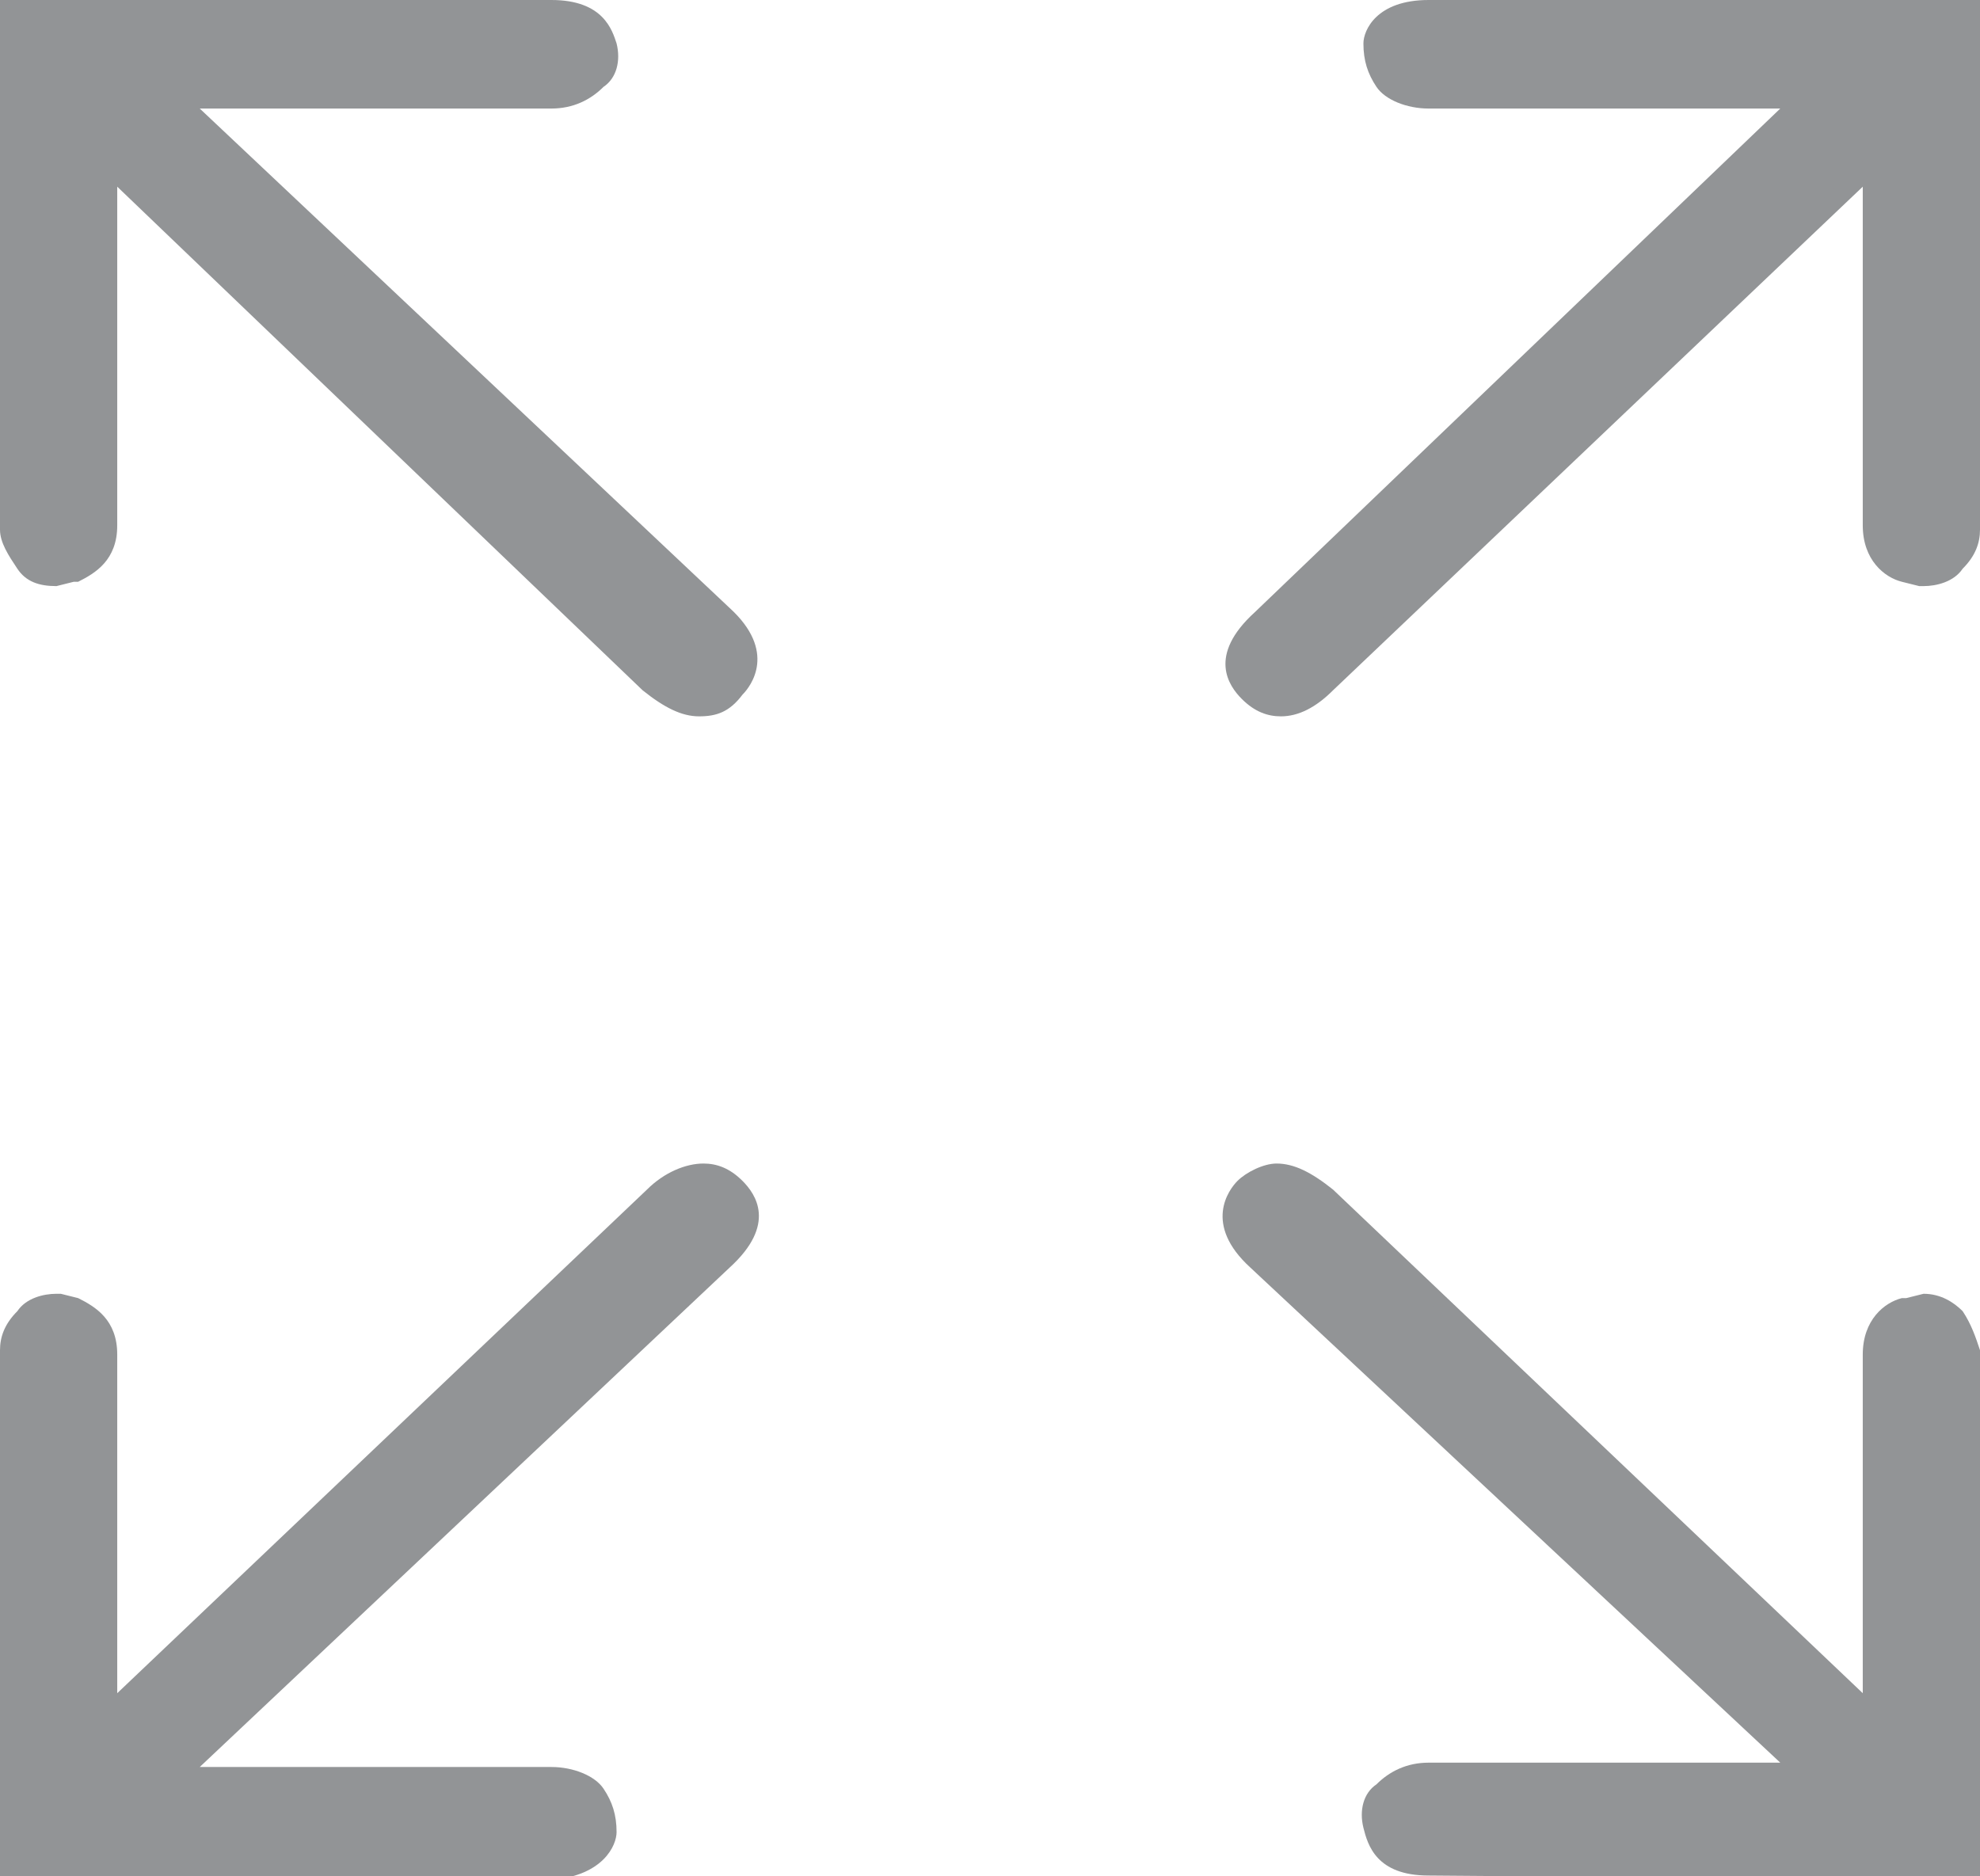
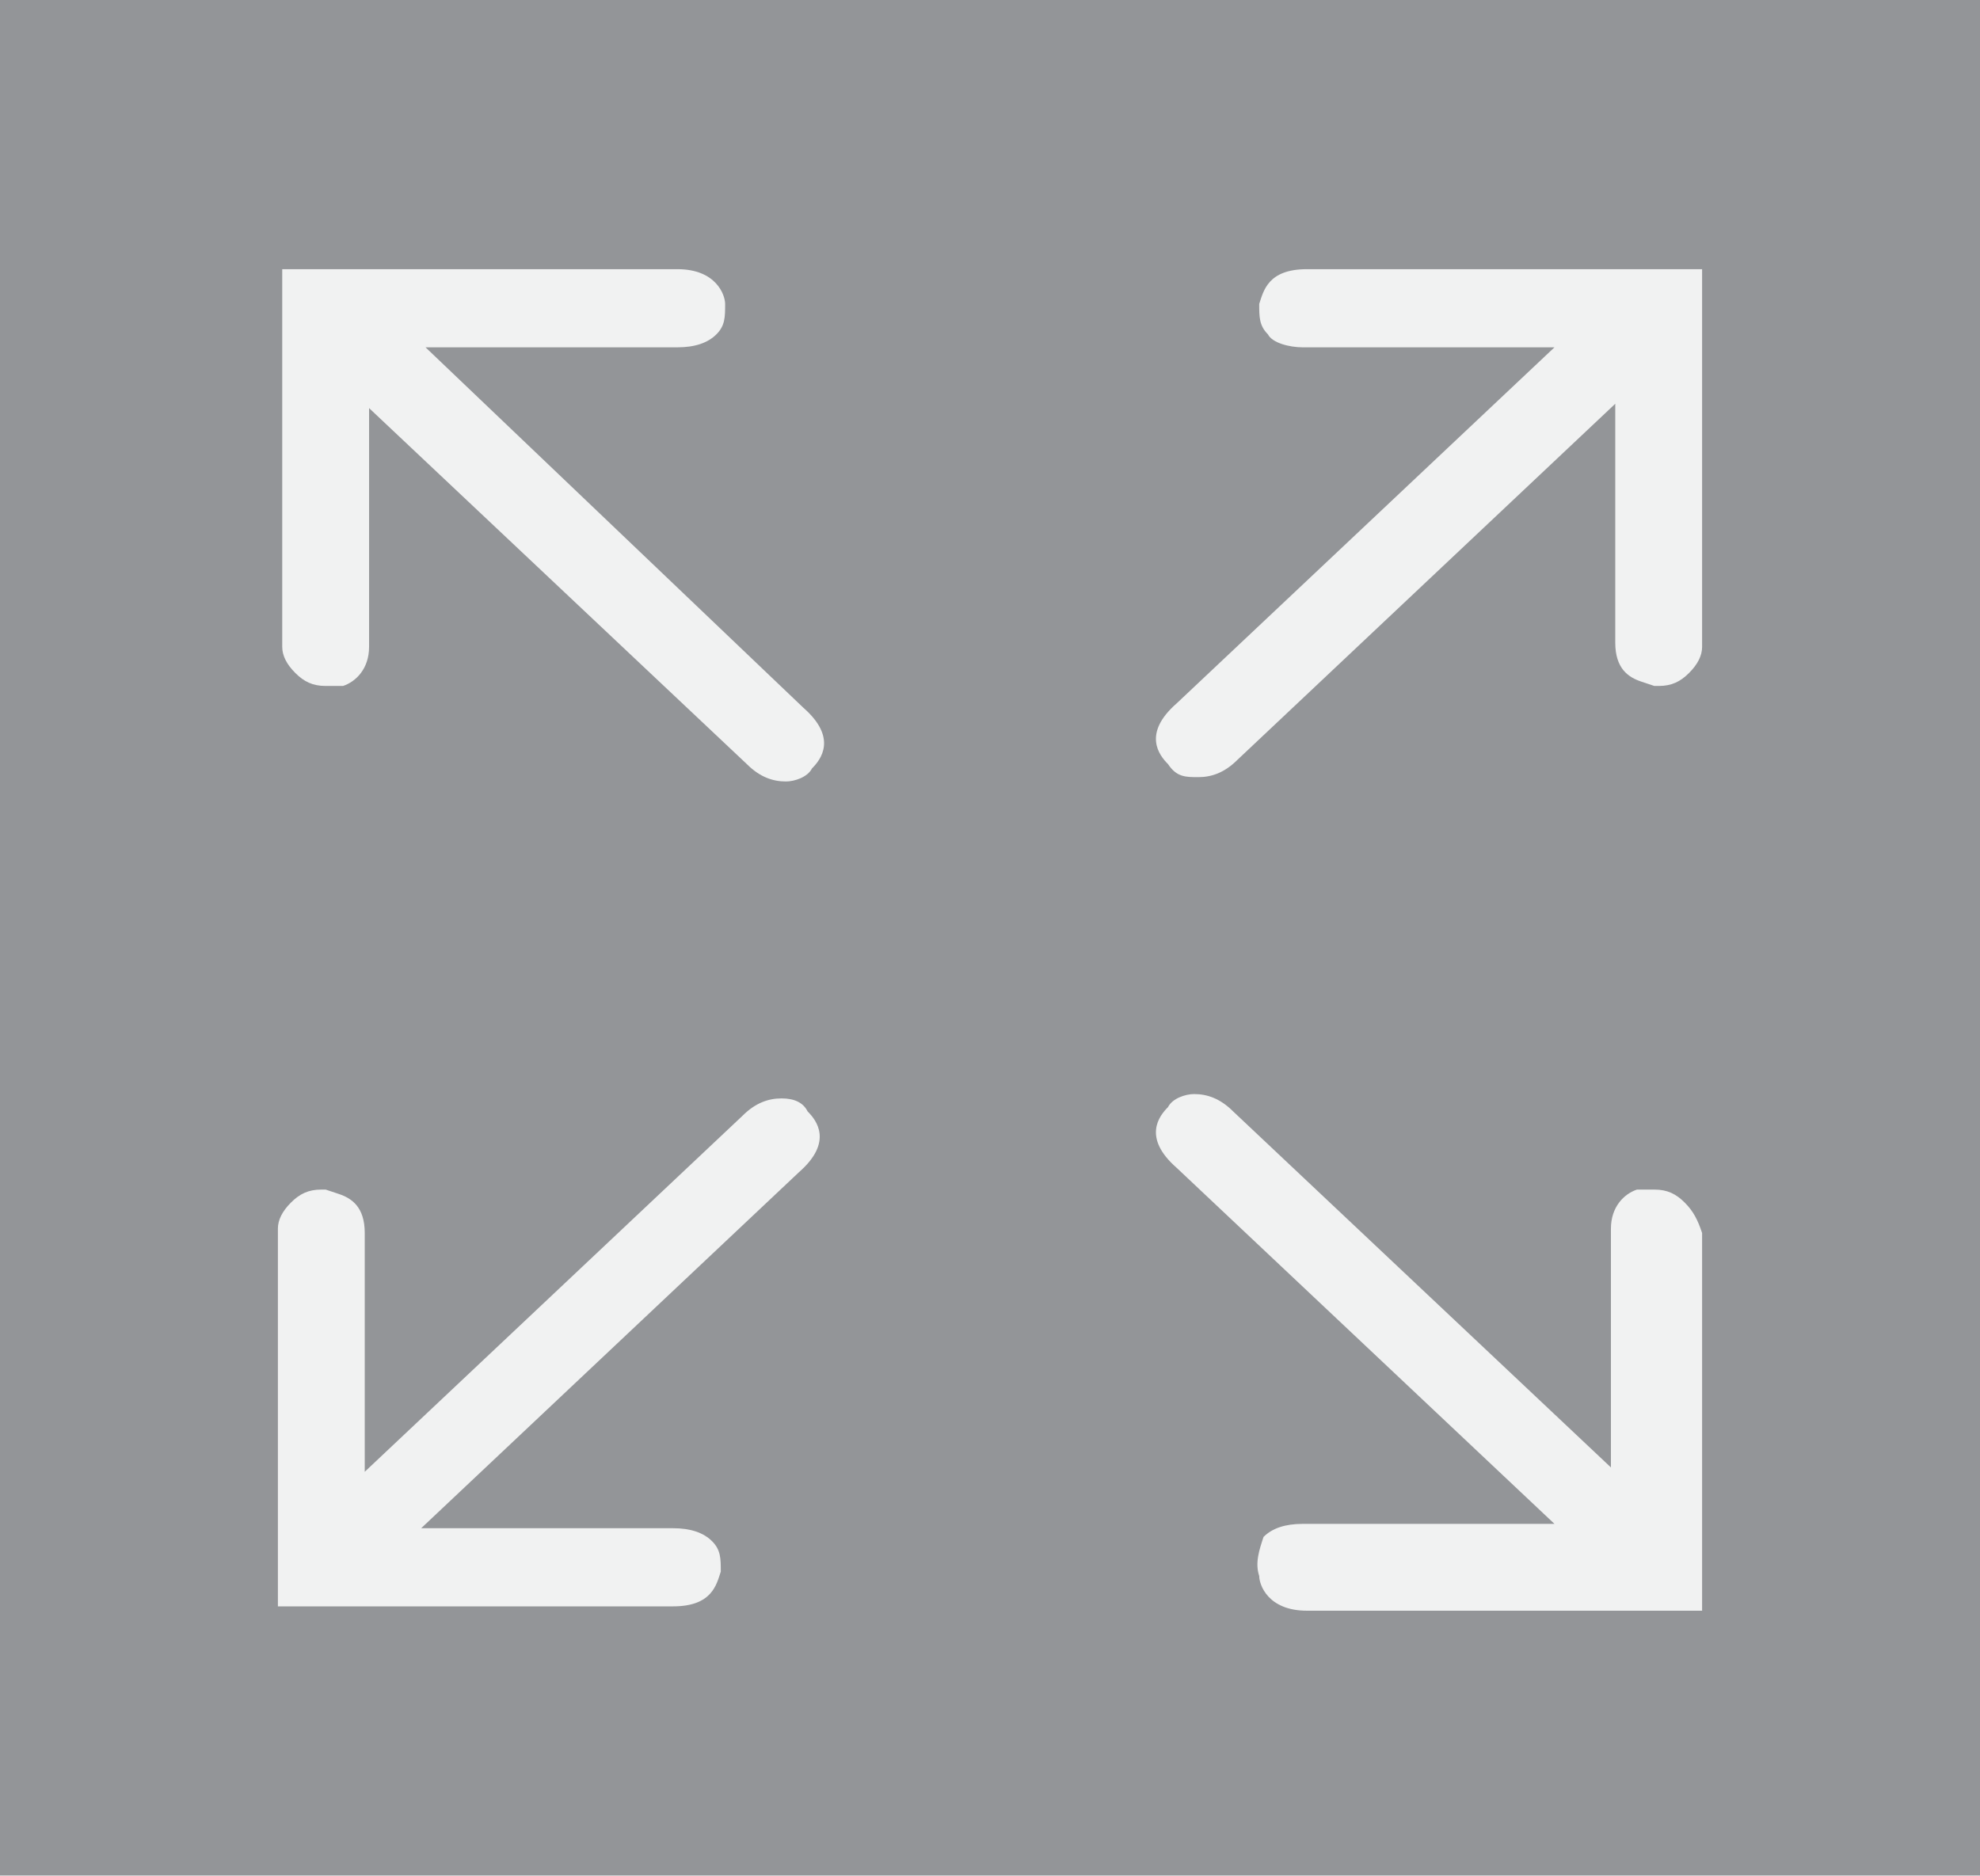
<svg xmlns="http://www.w3.org/2000/svg" version="1.1" id="Layer_1" x="0px" y="0px" viewBox="0 0 45.6 43.2" style="enable-background:new 0 0 45.6 43.2;" xml:space="preserve">
  <style type="text/css">
- 	.st0{fill:#929496;}
+ 	.st0{fill:#939598;}
+ 	.st1{fill:#F1F2F2;}
</style>
+   <rect class="st0" width="45.6" height="43.2" />
  <g>
-     <path class="st0" d="M32.9,43.2c-1.2,0-1.4-0.7-1.5-1.1c-0.1-0.4,0-0.8,0.3-1c0.3-0.3,0.7-0.5,1.2-0.5H41L28.8,29.2   c-1.1-1-0.5-1.8-0.3-2s0.6-0.4,0.9-0.4c0.4,0,0.8,0.2,1.3,0.6l12.2,11.6v-7.8c0-0.8,0.5-1.2,0.9-1.3l0.1,0l0.4-0.1   c0.4,0,0.7,0.2,0.9,0.4c0.2,0.3,0.3,0.6,0.4,0.9c0,3.8,0,12.2,0,12.2L32.9,43.2z" />
-     <path class="st0" d="M43.4,39.9c0-0.3,0-0.4,0-0.5c0-2.7,0-5.5,0-8.2c0-0.4,0.2-0.8,0.6-0.9c0.3-0.1,0.7-0.1,0.9,0.2   c0.1,0.2,0.3,0.4,0.3,0.6c0,3.8,0,11.8,0,11.8s-1,0-1.5,0c-3.6,0-7.2,0-10.7,0c-0.6,0-1-0.2-1-0.7c-0.1-0.6,0.3-1,1.1-1   c2.1,0,4.3,0,6.4,0c0.9,0,1.7,0,2.7,0c-0.2-0.2-0.3-0.3-0.4-0.4c-4.2-4-8.3-7.9-12.5-11.9c-0.6-0.5-0.7-1-0.3-1.4   c0.4-0.4,0.9-0.3,1.5,0.2c4.2,4,8.4,7.9,12.5,11.9C43.1,39.7,43.2,39.8,43.4,39.9z" />
-     <path class="st0" d="M0,43.3c0,0,0-8.3,0-12.2c0-0.3,0.1-0.6,0.4-0.9c0.2-0.3,0.6-0.4,0.9-0.4h0.1l0.4,0.1c0.4,0.2,0.9,0.5,0.9,1.3   v7.8l12.2-11.6c0.4-0.4,0.9-0.6,1.3-0.6c0.3,0,0.6,0.1,0.9,0.4s0.8,1-0.3,2L4.6,40.7h8.1c0.5,0,1,0.2,1.2,0.5   c0.2,0.3,0.3,0.6,0.3,1c0,0.3-0.3,1-1.5,1.1H2L0,43.3L0,43.3z" />
-     <path class="st0" d="M29.5,16.5c-0.3,0-0.6-0.1-0.9-0.4s-0.8-1,0.3-2L41,2.5h-8.1c-0.5,0-1-0.2-1.2-0.5c-0.2-0.3-0.3-0.6-0.3-1   c0-0.3,0.3-1,1.5-1h12.7c0,0,0,8.3,0,12.2c0,0.3-0.1,0.6-0.4,0.9c-0.2,0.3-0.6,0.4-0.9,0.4h-0.1l-0.4-0.1c-0.4-0.1-0.9-0.5-0.9-1.3   V4.3L30.7,15.9C30.3,16.3,29.9,16.5,29.5,16.5L29.5,16.5z" />
-     <path class="st0" d="M43.4,3.3c0,0.3,0,0.4,0,0.5c0,2.7,0,5.5,0,8.2c0,0.4,0.2,0.8,0.6,0.9c0.3,0.1,0.7,0.1,0.9-0.2   c0.1-0.2,0.3-0.4,0.3-0.6c0-3.9,0-11.8,0-11.8s-1,0-1.5,0c-3.6,0-7.2,0-10.7,0c-0.6,0-1,0.2-1,0.7c-0.1,0.6,0.3,1,1.1,1   c2.1,0,4.3,0,6.4,0c0.9,0,1.7,0,2.7,0c-0.2,0.2-0.3,0.3-0.4,0.4c-4.2,4-8.3,7.9-12.5,11.9c-0.6,0.5-0.7,1-0.3,1.4   c0.4,0.4,0.9,0.3,1.5-0.2c4.2-4,8.4-7.9,12.5-11.9C43.1,3.6,43.2,3.5,43.4,3.3z" />
-     <path class="st0" d="M16.1,16.5c-0.4,0-0.8-0.2-1.3-0.6L2.7,4.3v7.8c0,0.8-0.5,1.1-0.9,1.3l-0.1,0l-0.4,0.1c-0.4,0-0.7-0.1-0.9-0.4   C0.2,12.8,0,12.5,0,12.2C0,8.3,0,0,0,0h12.7c1.2,0,1.4,0.7,1.5,1c0.1,0.4,0,0.8-0.3,1c-0.3,0.3-0.7,0.5-1.2,0.5H4.6l12.2,11.5   c1.1,1,0.5,1.8,0.3,2C16.8,16.4,16.5,16.5,16.1,16.5z" />
-     <path class="st0" d="M2.2,3.3c0,0.3,0,0.4,0,0.5c0,2.7,0,5.5,0,8.2c0,0.4-0.2,0.8-0.6,0.9c-0.4,0.1-0.7,0.1-0.9-0.2   c-0.1-0.2-0.3-0.4-0.3-0.6c0-3.9,0-11.8,0-11.8s1,0,1.5,0c3.6,0,7.2,0,10.7,0c0.6,0,1,0.2,1,0.7c0.1,0.6-0.3,1-1.1,1   c-2.1,0-4.3,0-6.4,0c-0.9,0-1.7,0-2.7,0c0.2,0.2,0.3,0.3,0.4,0.4c4.2,4,8.3,7.9,12.5,11.9c0.6,0.5,0.7,1,0.3,1.4   c-0.4,0.4-0.9,0.3-1.5-0.2C11,11.6,6.8,7.6,2.6,3.7C2.5,3.6,2.4,3.5,2.2,3.3z" />
+     <path class="st1" d="M38.8,27.7c-0.2-0.2-0.4-0.3-0.7-0.3l-0.3,0l-0.1,0c-0.3,0.1-0.6,0.4-0.6,0.9l0,5.5l-8.7-8.2   c-0.3-0.3-0.6-0.4-0.9-0.4c-0.2,0-0.5,0.1-0.6,0.3c-0.2,0.2-0.6,0.7,0.2,1.4l8.7,8.2l-5.8,0c-0.4,0-0.7,0.1-0.9,0.3   C29,35.7,28.9,36,29,36.3c0,0.2,0.2,0.8,1.1,0.8l9.1,0c0,0,0-5.9,0-8.7C39.1,28.1,39,27.9,38.8,27.7z" />
+     <path class="st1" d="M18,25.3c-0.3,0-0.6,0.1-0.9,0.4l-8.7,8.2l0-5.5c0-0.6-0.3-0.8-0.6-0.9l-0.3-0.1H7.4c-0.3,0-0.5,0.1-0.7,0.3   c-0.2,0.2-0.3,0.4-0.3,0.6c0,2.7,0,8.7,0,8.7h1.4l7.7,0c0.9,0,1-0.5,1.1-0.8c0-0.3,0-0.5-0.2-0.7c-0.2-0.2-0.5-0.3-0.9-0.3l-5.8,0   l8.7-8.2c0.8-0.7,0.4-1.2,0.2-1.4C18.5,25.4,18.3,25.3,18,25.3z" />
+     <path class="st1" d="M27.6,17.9c0.3,0,0.6-0.1,0.9-0.4l8.7-8.2l0,5.5c0,0.6,0.3,0.8,0.6,0.9l0.3,0.1h0.1c0.3,0,0.5-0.1,0.7-0.3   c0.2-0.2,0.3-0.4,0.3-0.6c0-2.7,0-8.7,0-8.7l-9.1,0c-0.9,0-1,0.5-1.1,0.8c0,0.3,0,0.5,0.2,0.7C29.3,7.9,29.7,8,30,8l5.8,0l-8.7,8.2   c-0.8,0.7-0.4,1.2-0.2,1.4C27.1,17.9,27.3,17.9,27.6,17.9z" />
+     <path class="st1" d="M9.8,8l5.8,0c0.4,0,0.7-0.1,0.9-0.3c0.2-0.2,0.2-0.4,0.2-0.7c0-0.2-0.2-0.8-1.1-0.8l-9.1,0c0,0,0,5.9,0,8.7   c0,0.2,0.1,0.4,0.3,0.6c0.2,0.2,0.4,0.3,0.7,0.3l0.3,0l0.1,0c0.3-0.1,0.6-0.4,0.6-0.9l0-5.5l8.7,8.2c0.3,0.3,0.6,0.4,0.9,0.4   c0.2,0,0.5-0.1,0.6-0.3c0.2-0.2,0.6-0.7-0.2-1.4L9.8,8z" />
  </g>
</svg>
